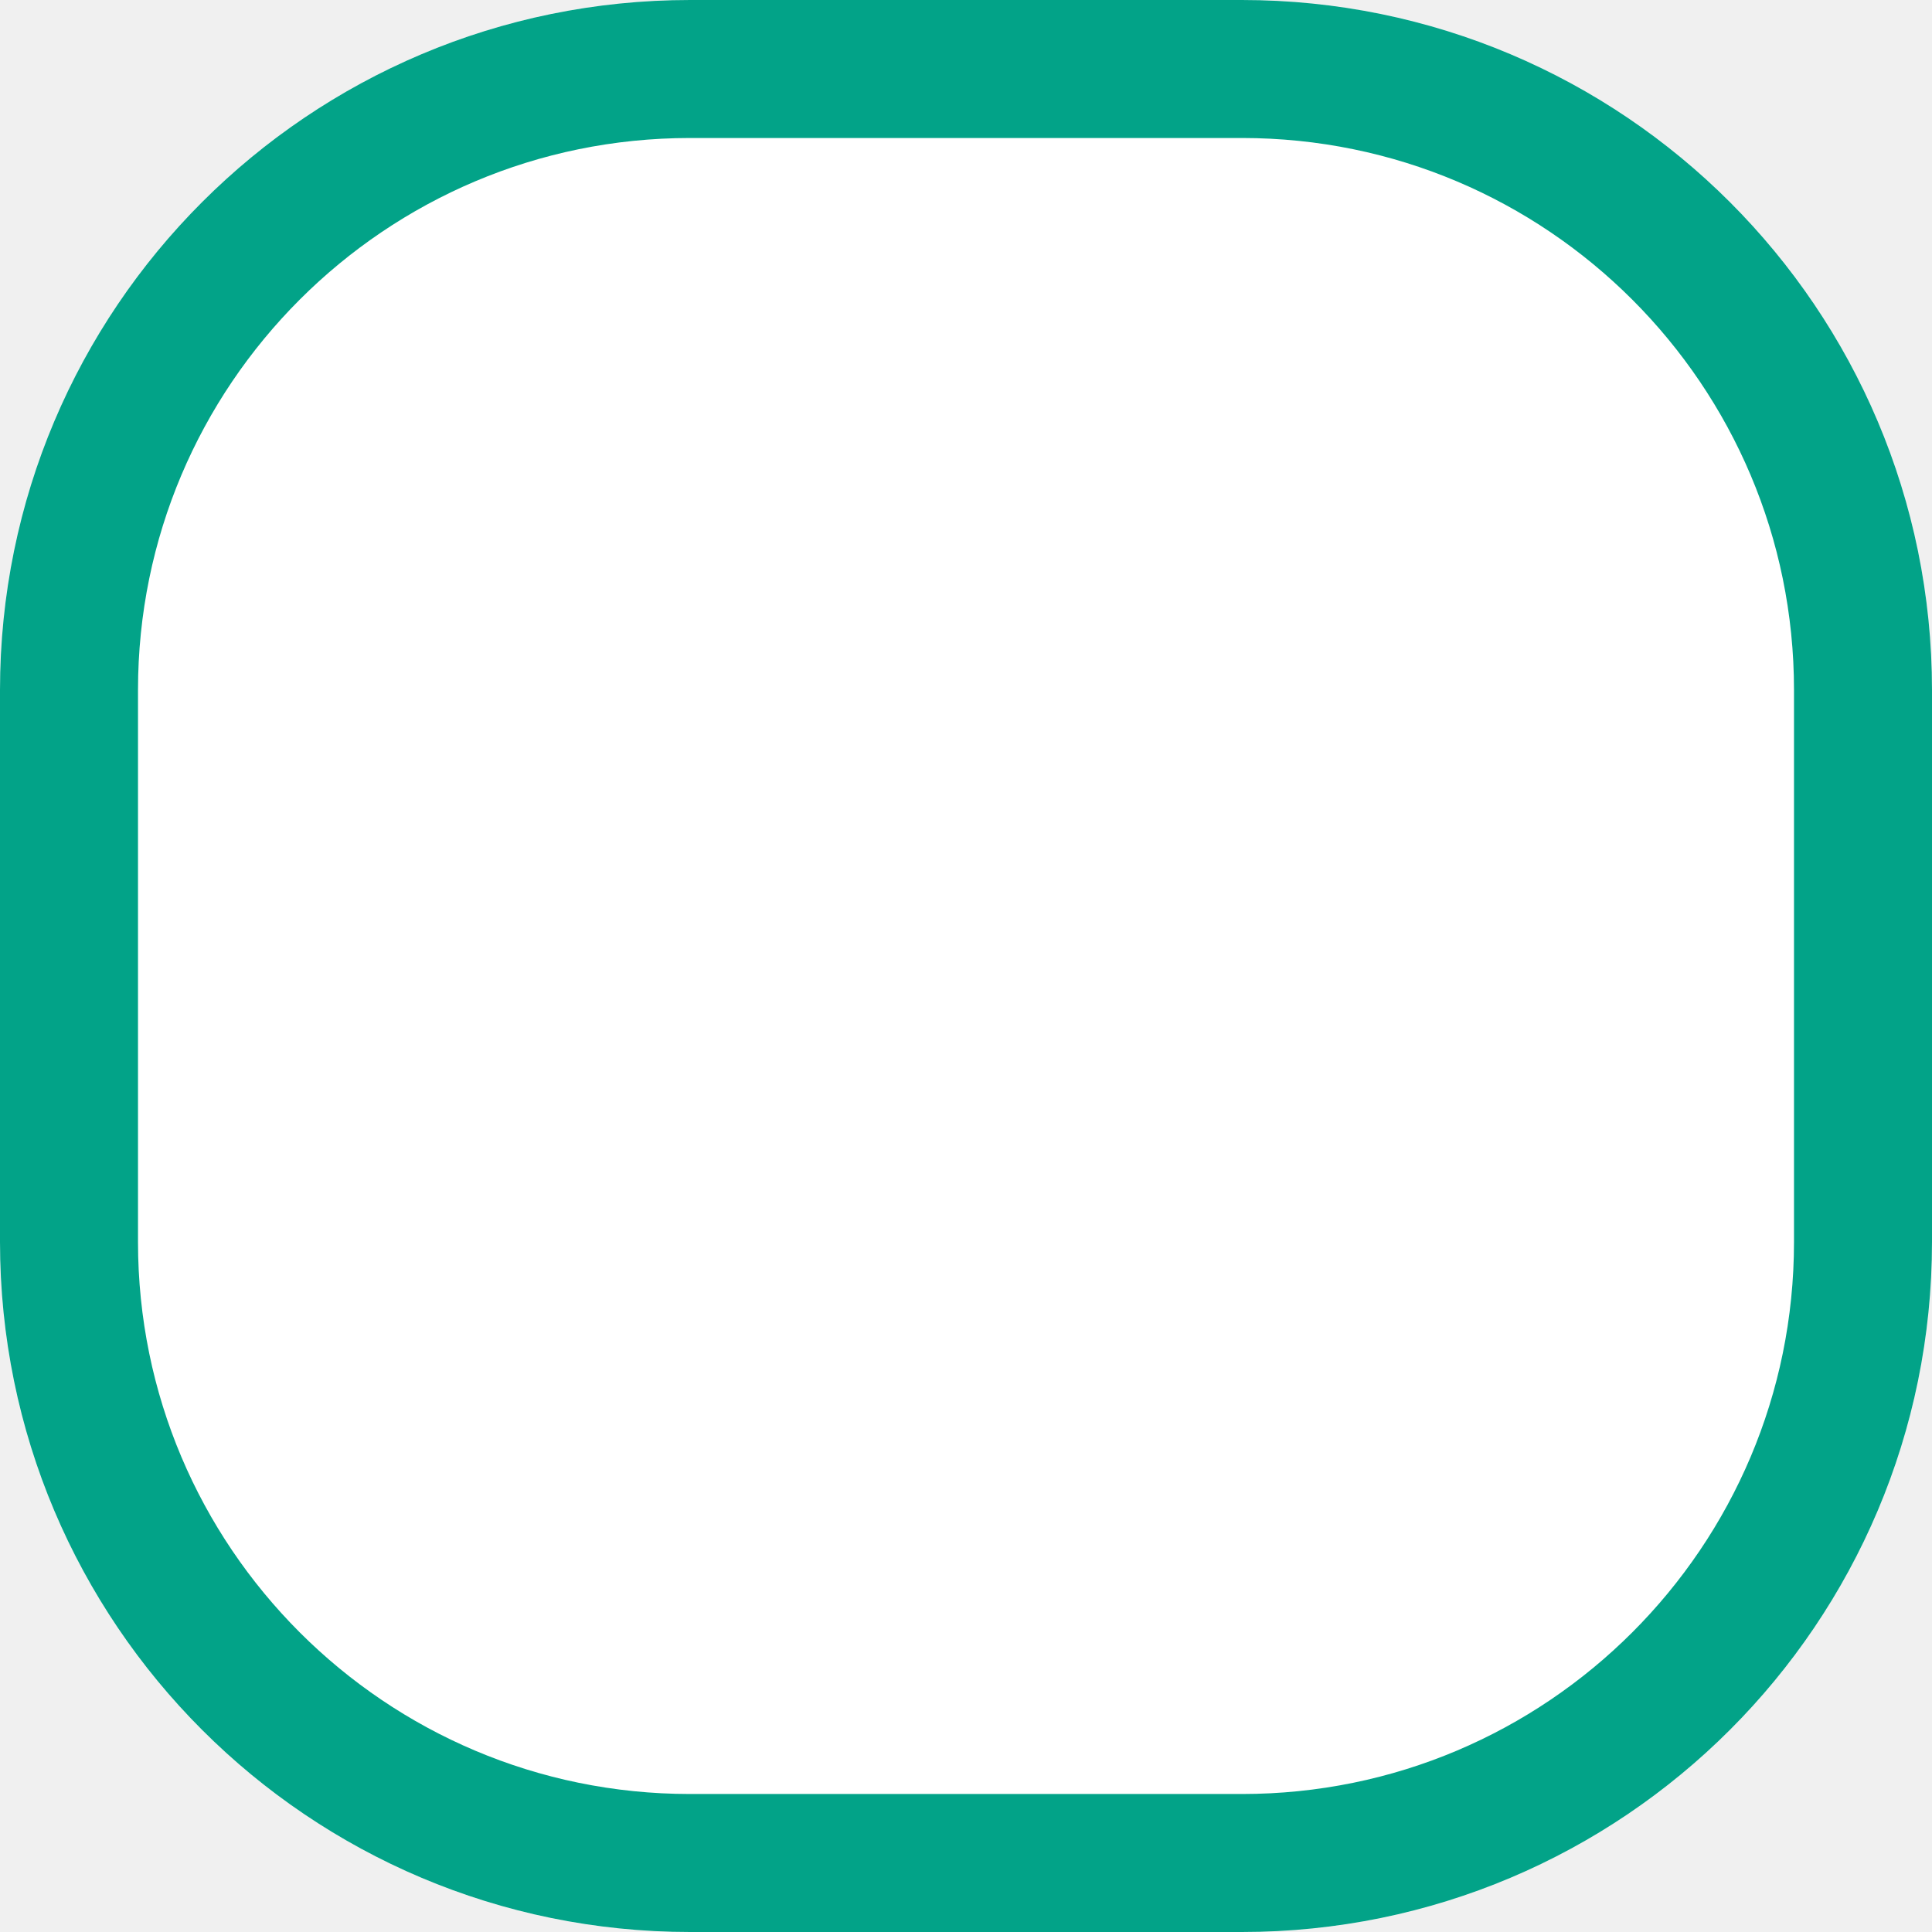
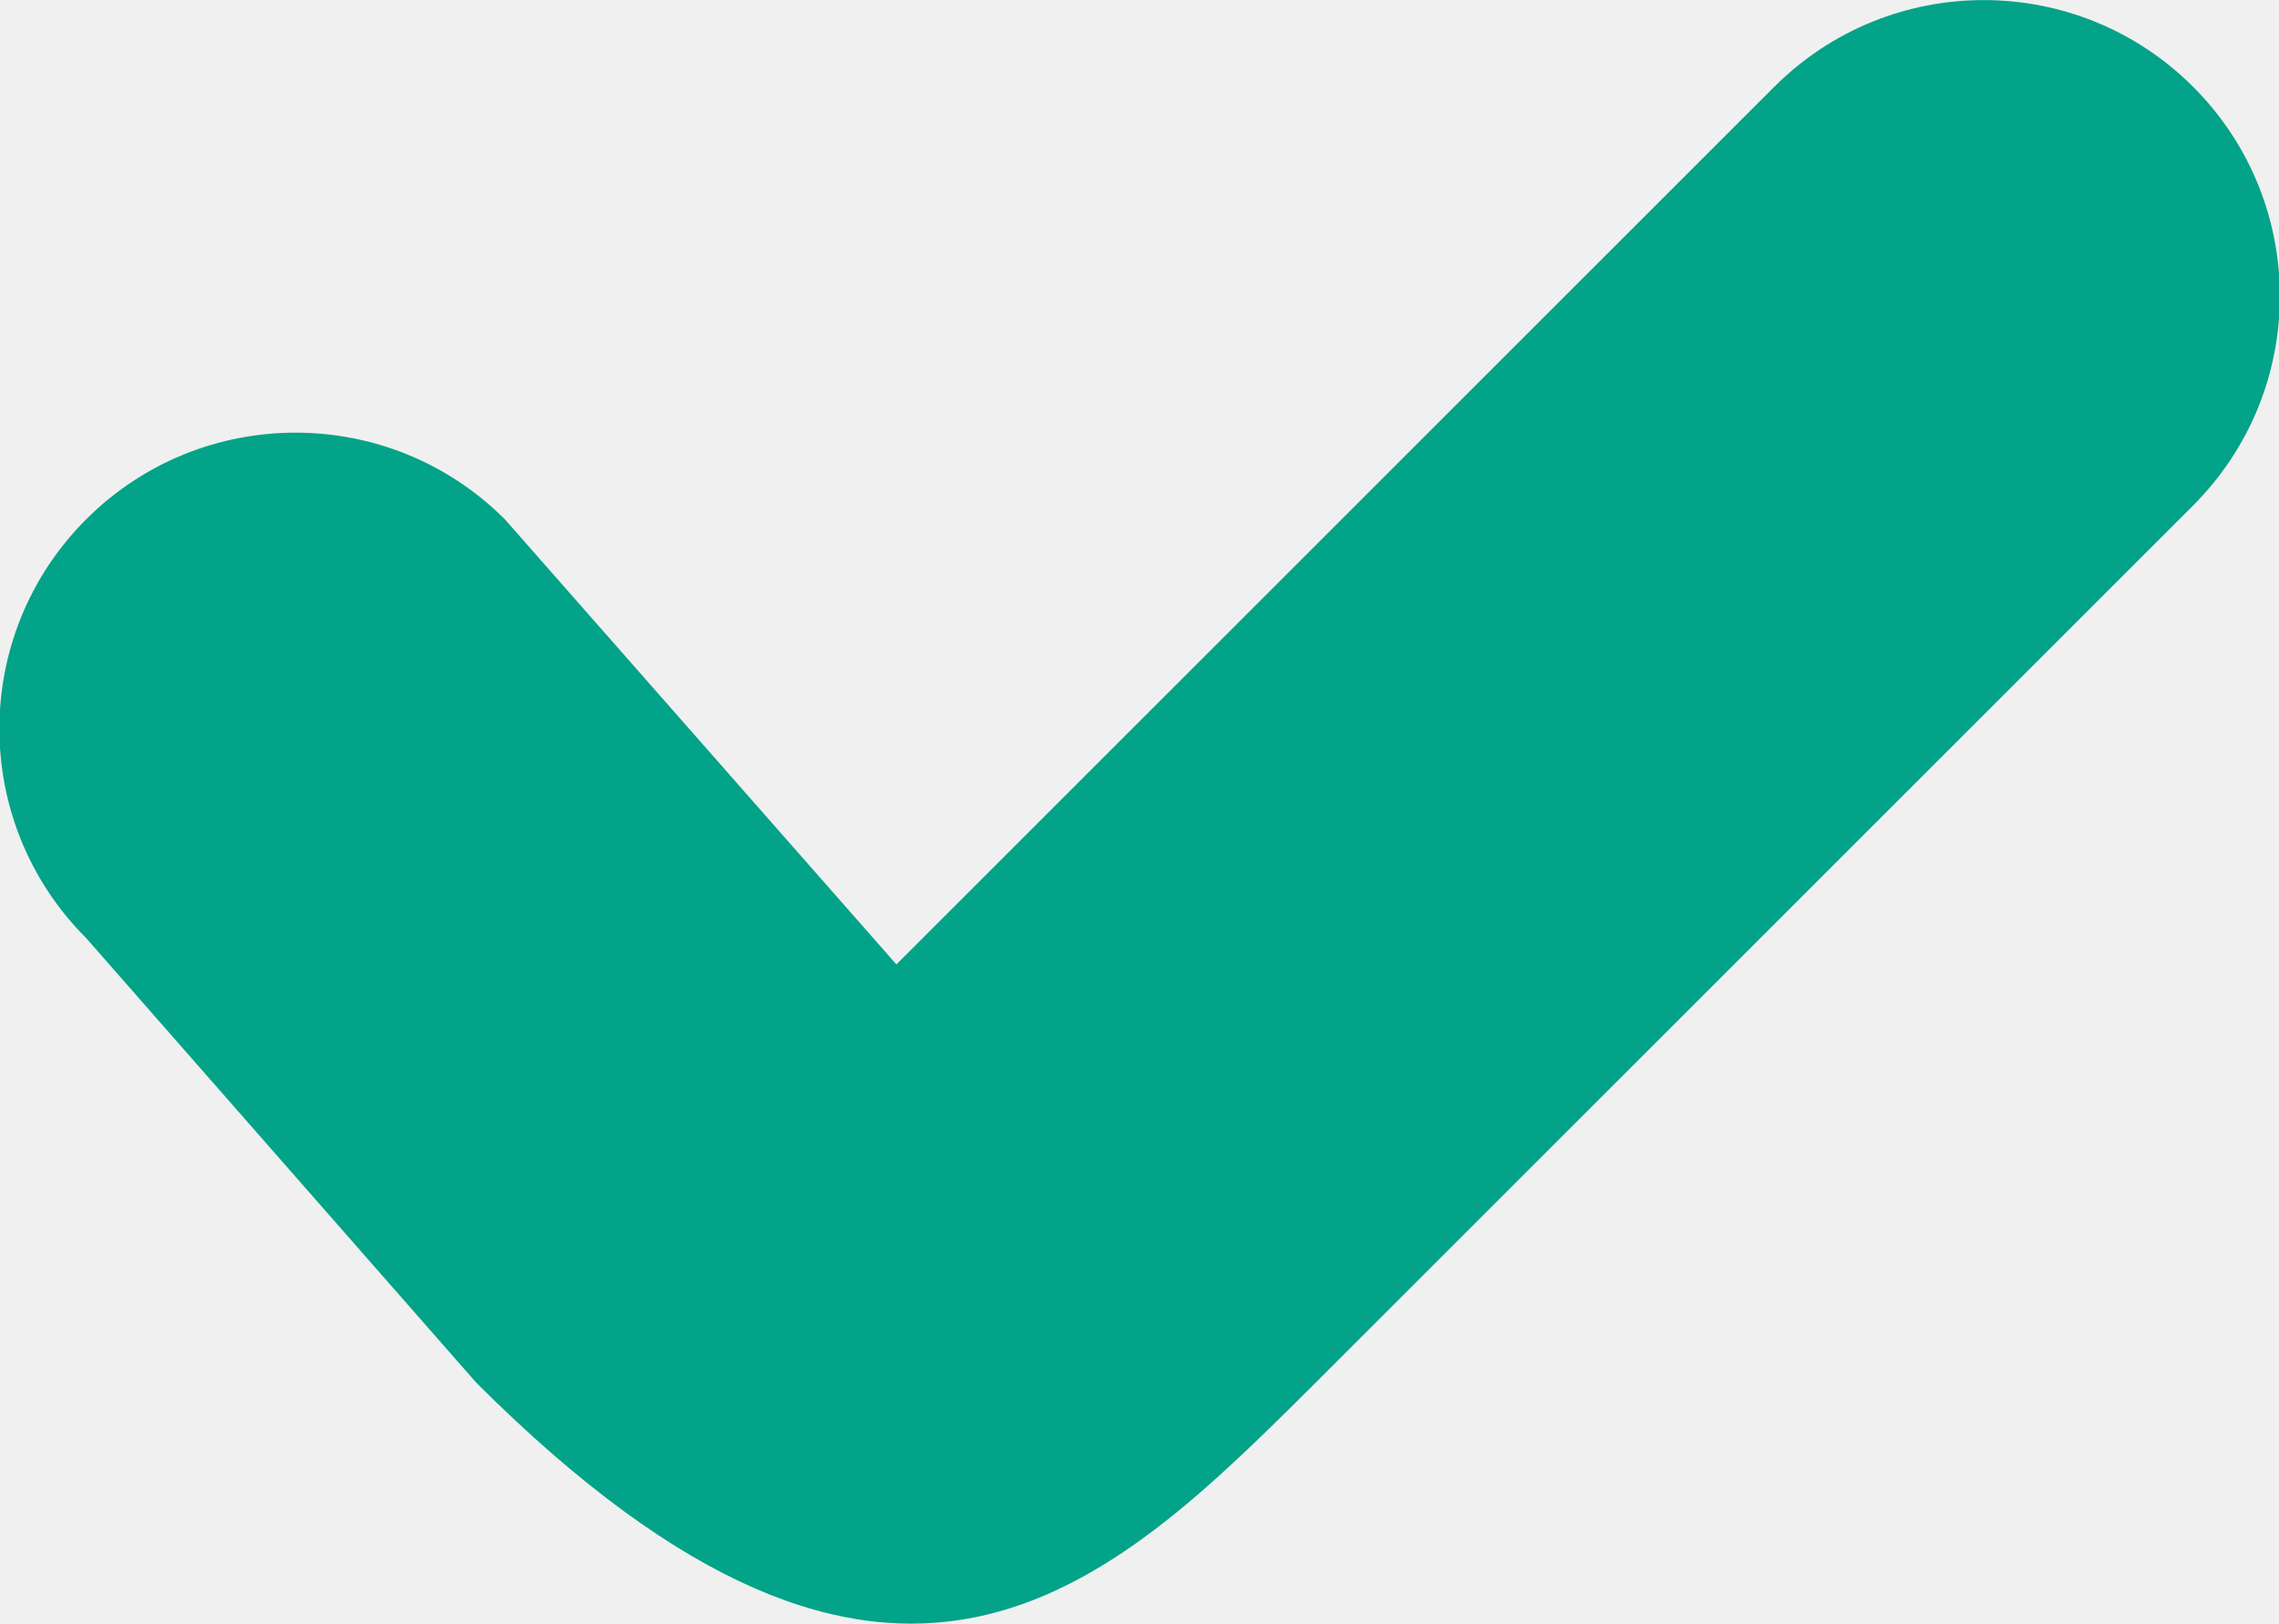
- <svg xmlns="http://www.w3.org/2000/svg" width="14" height="14" viewBox="0 0 14 14">
-   <g id="Rectangle_84" data-name="Rectangle 84" fill="#fff" stroke="#02a388" stroke-width="1">
-     <rect width="14" height="14" rx="5" stroke="none" />
-     <rect x="0.5" y="0.5" width="13" height="13" rx="4.5" fill="none" />
+ <svg xmlns="http://www.w3.org/2000/svg" width="9.844" height="7.016" viewBox="0 0 9.844 7.016">
+   <g id="Group_803" data-name="Group 803" transform="translate(0 0)">
+     <g id="Group_483" data-name="Group 483">
+       <path id="Path_51" data-name="Path 51" d="M170,168.532l3.792-3.792a1.279,1.279,0,1,0-1.809-1.809l-3.792,3.792L166.5,164.8a1.279,1.279,0,1,0-1.809,1.809l1.685,1.921C168.183,170.336,169.1,169.428,170,168.532Z" transform="translate(-164.319 -162.556)" fill="#02a388" />
+     </g>
  </g>
</svg>
